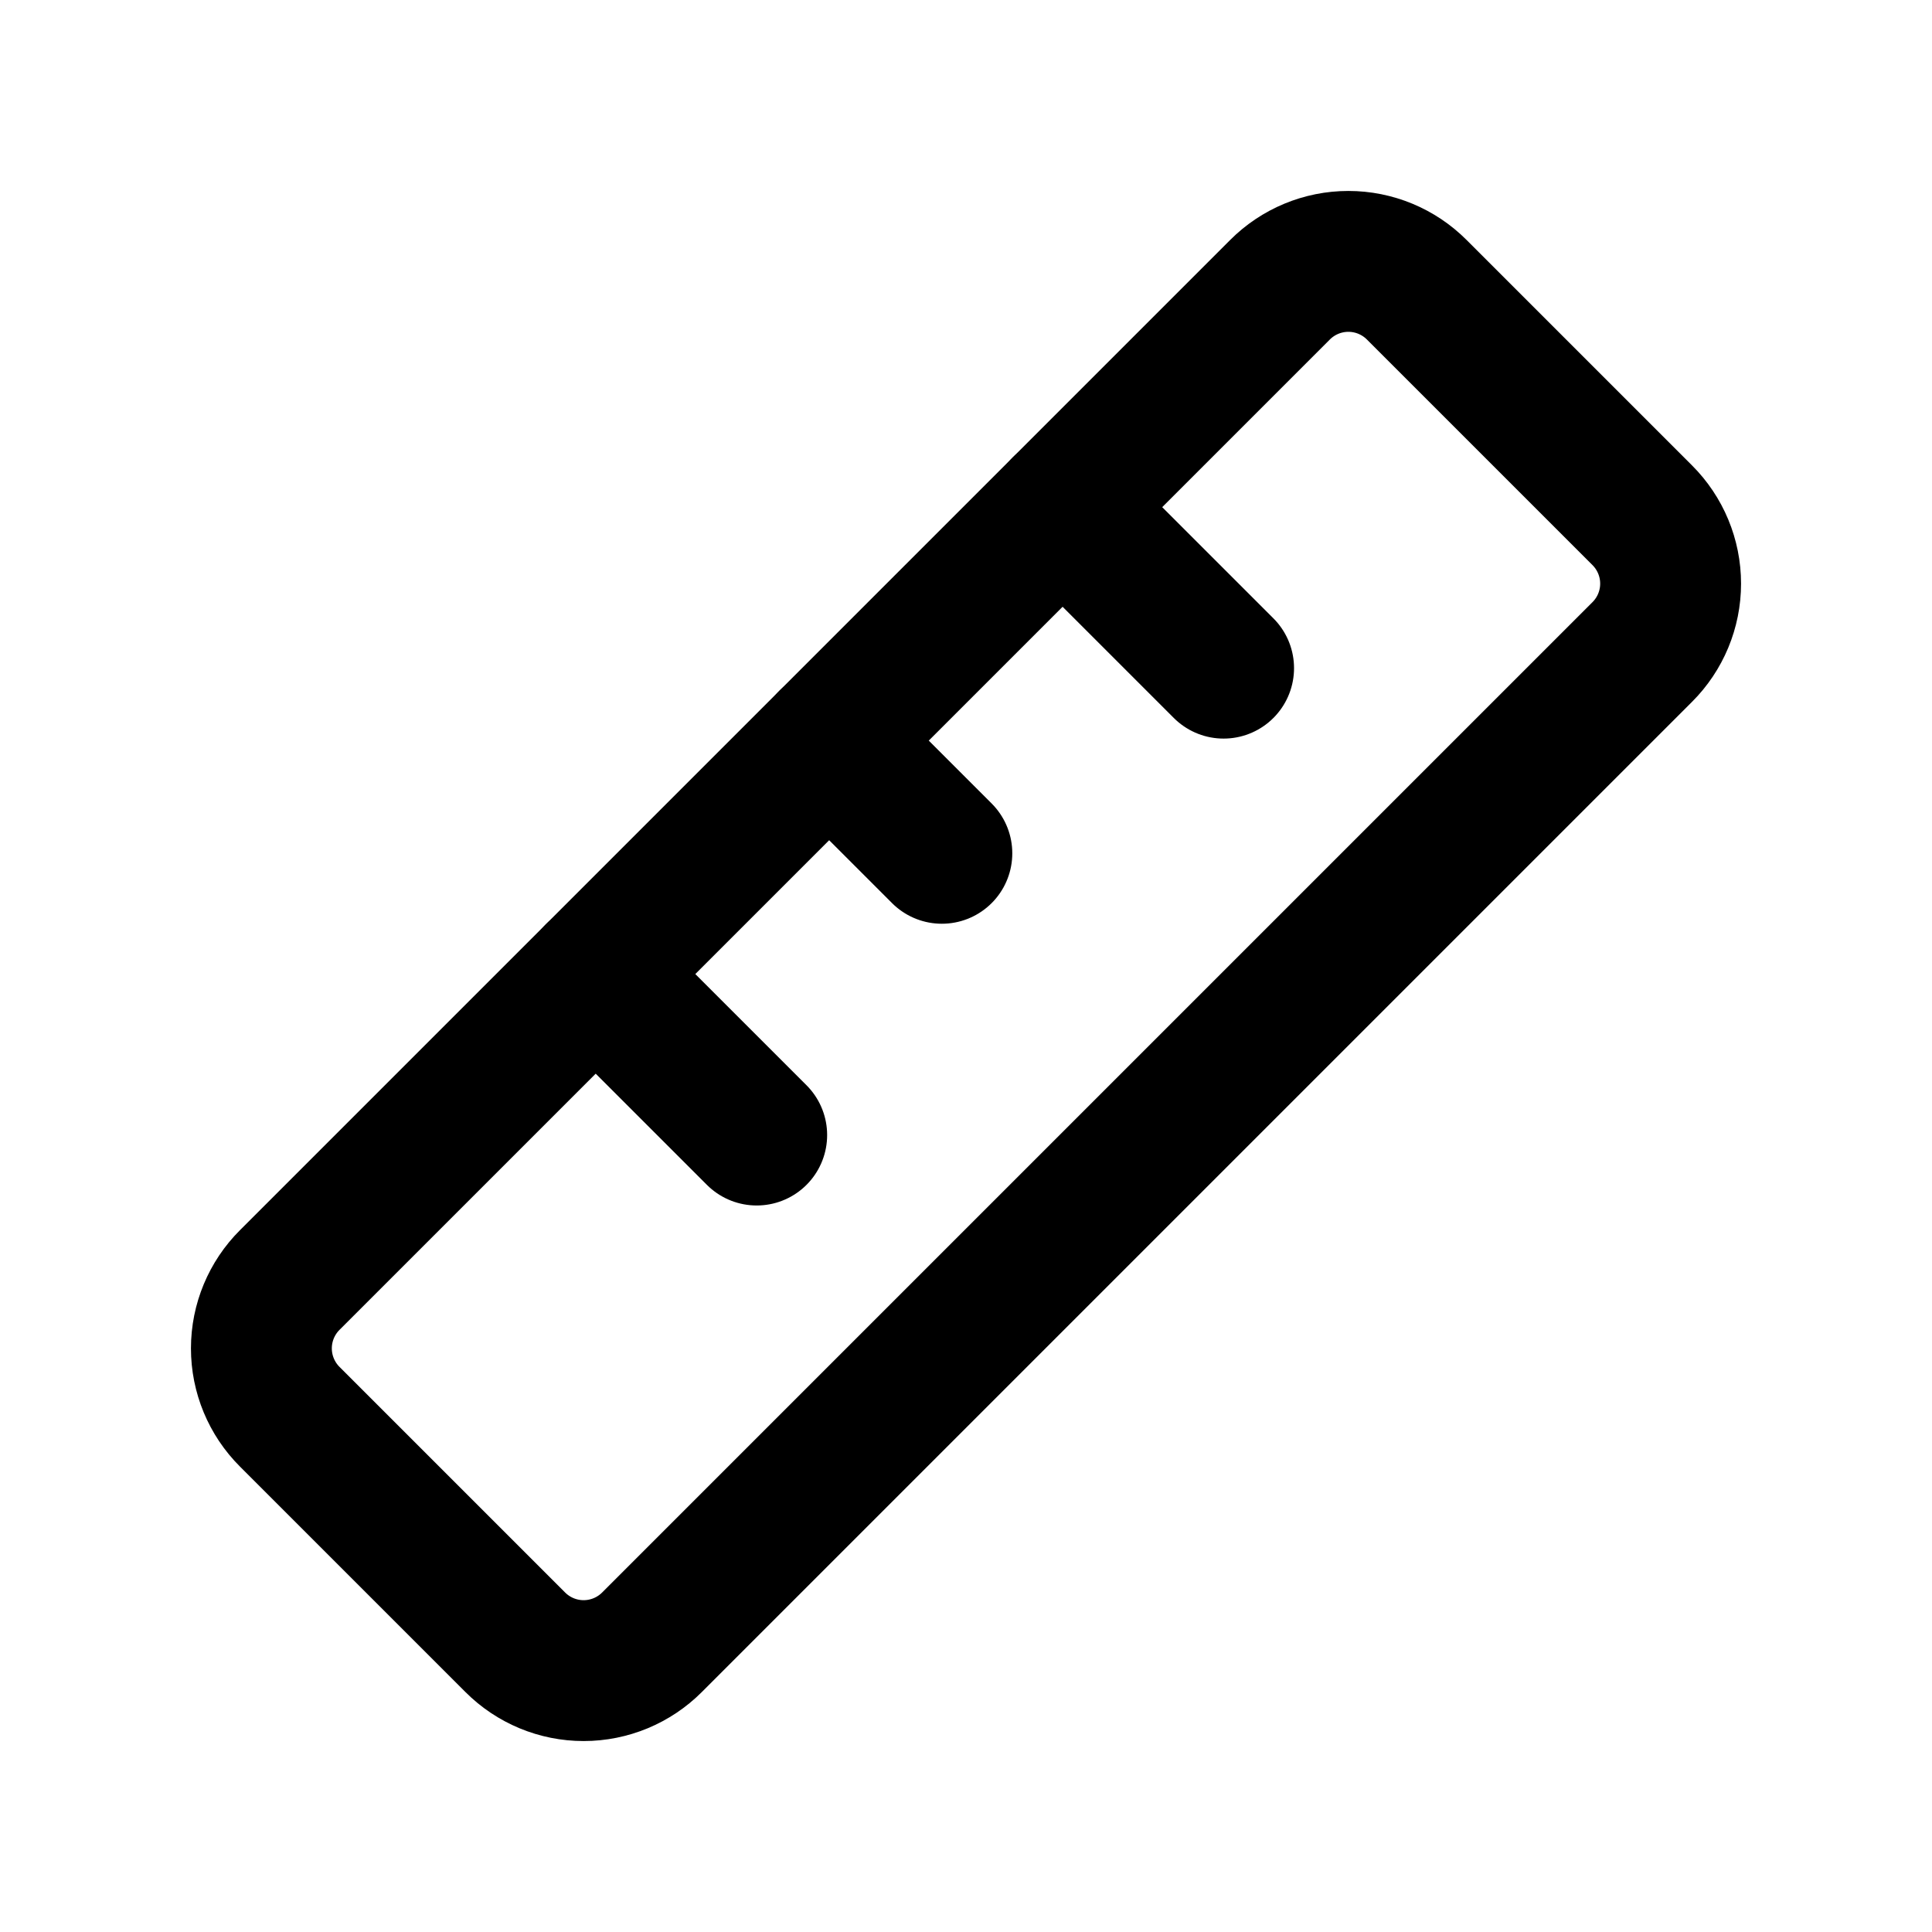
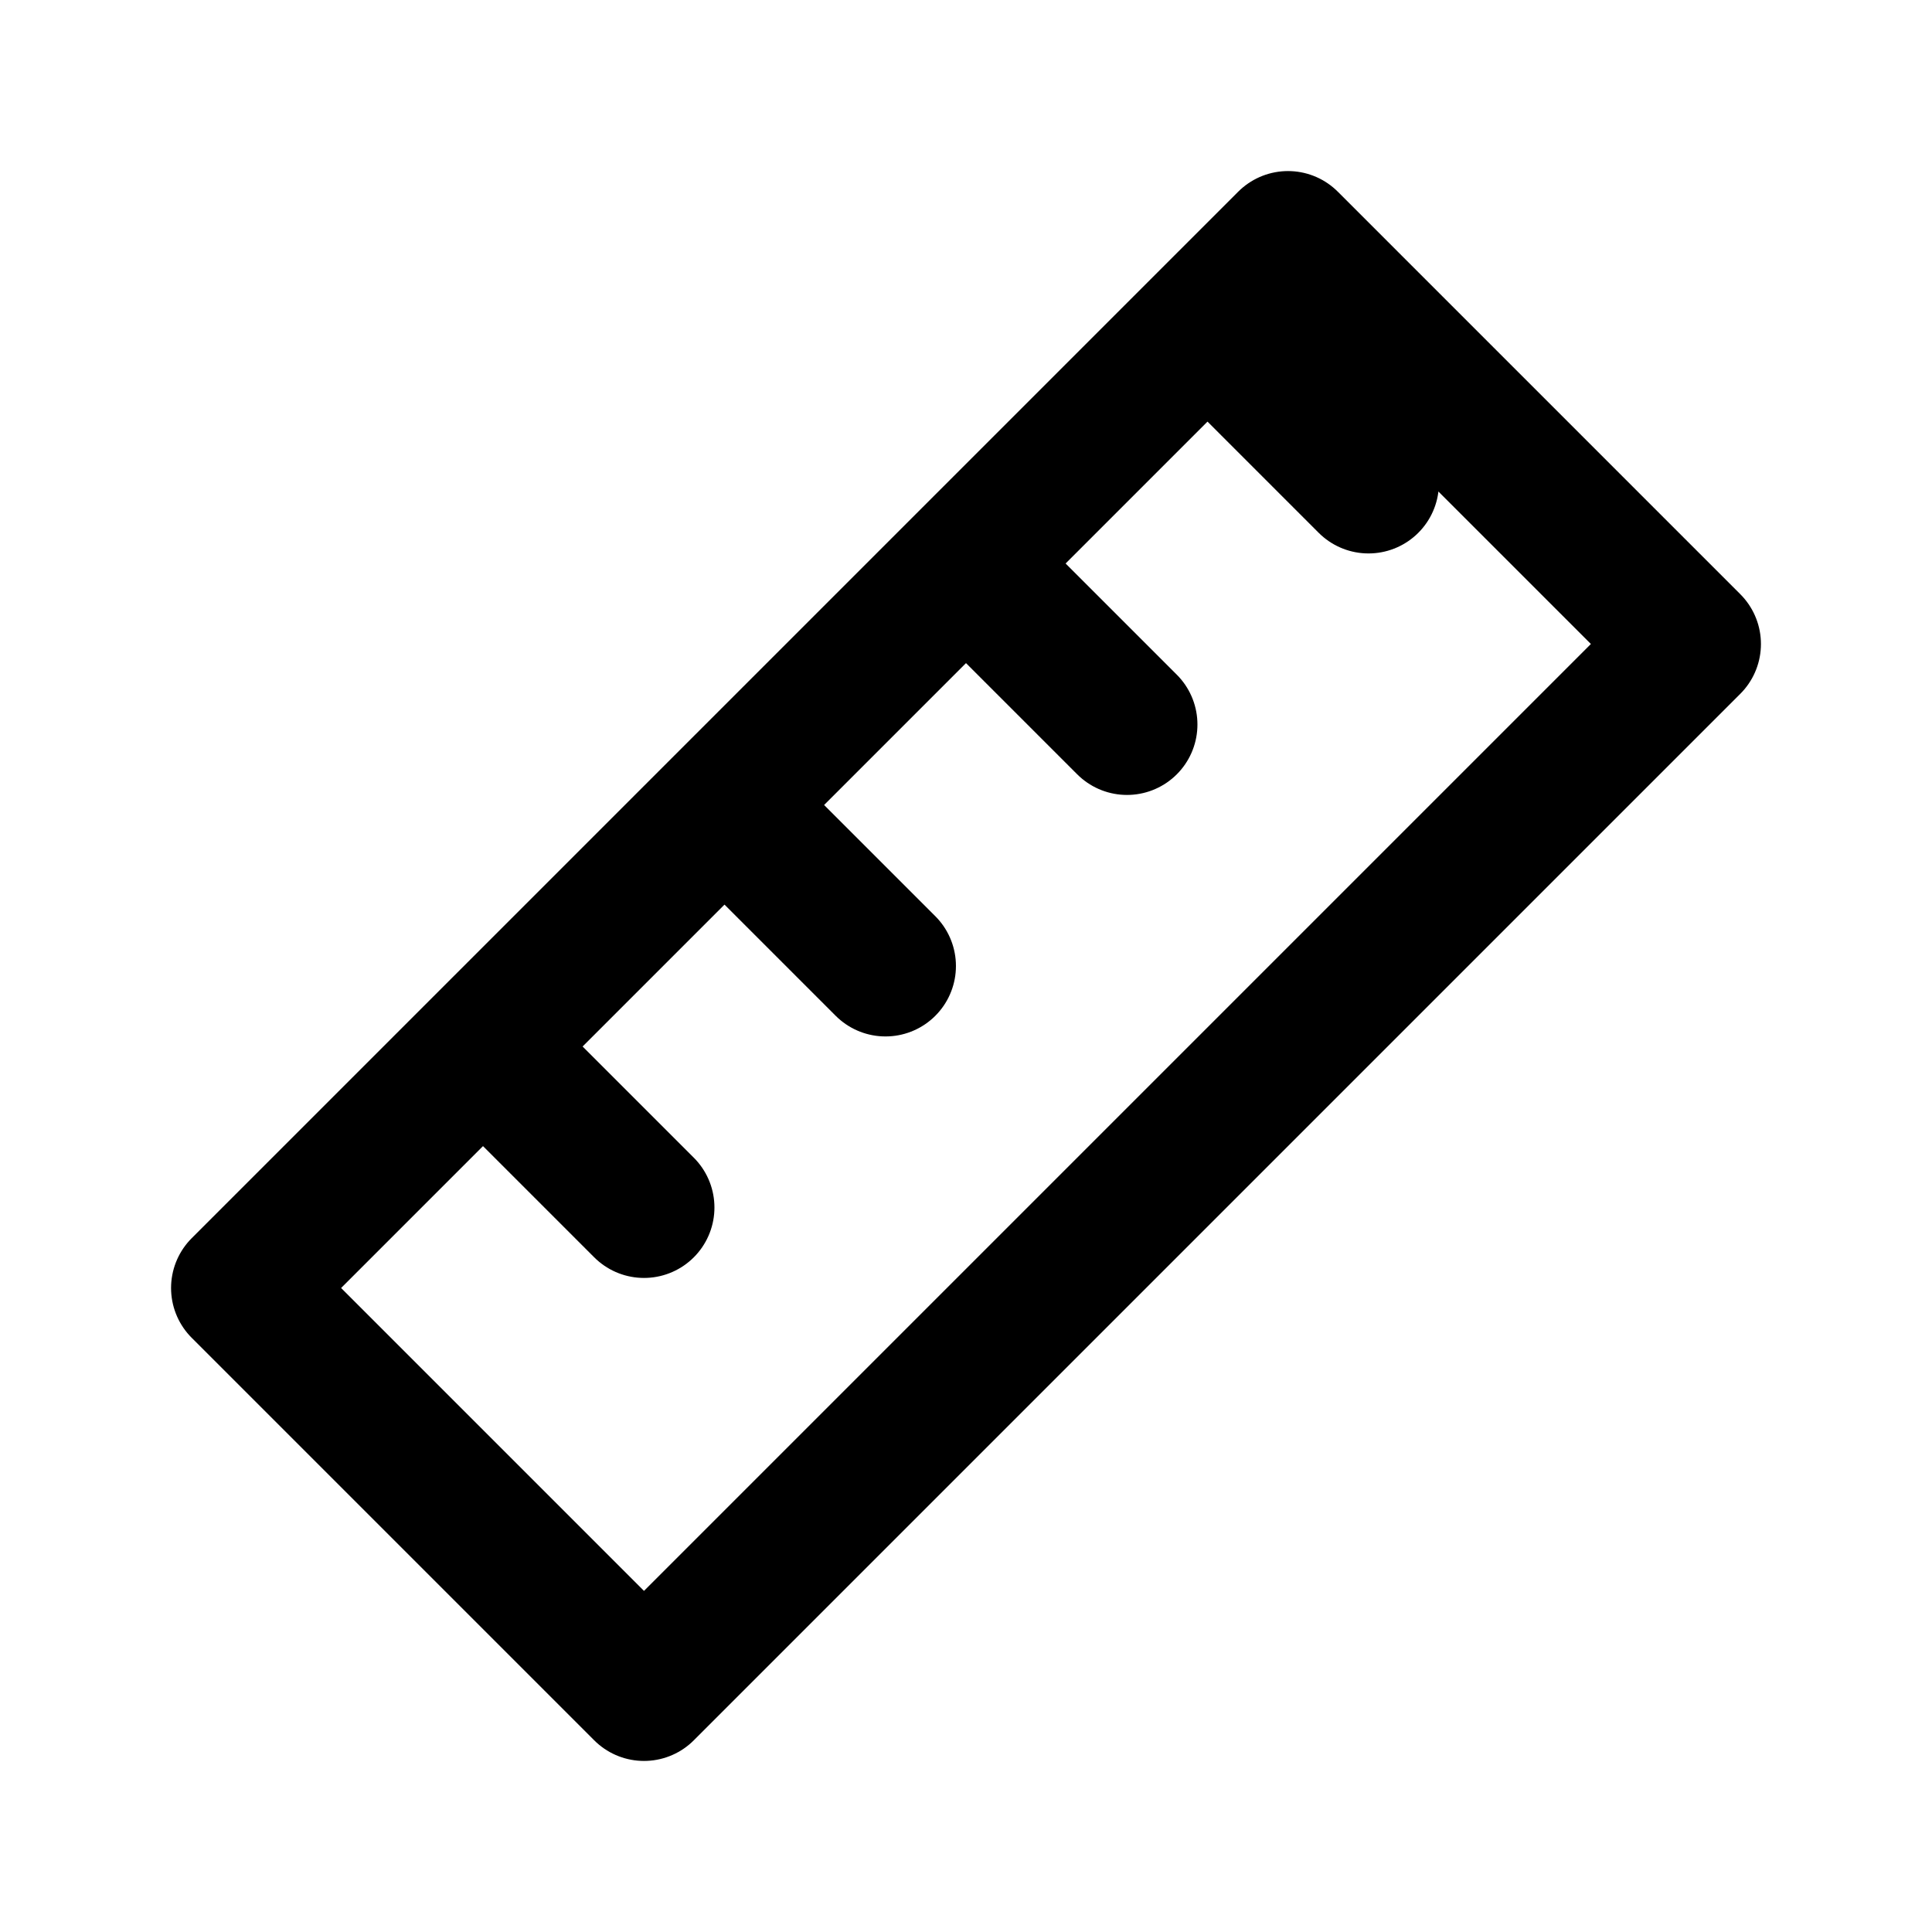
<svg xmlns="http://www.w3.org/2000/svg" width="24" height="24" viewBox="0 0 24 24" fill="none" stroke="currentColor" stroke-width="1.75" stroke-linecap="round" stroke-linejoin="round">
-   <path d="M3.6 15.9 15.9 3.6a1.2 1.2 0 0 1 1.7 0l2.8 2.8a1.2 1.2 0 0 1 0 1.7L8.1 20.4a1.2 1.2 0 0 1-1.7 0l-2.8-2.8a1.2 1.2 0 0 1 0-1.7z" />
-   <path d="M7.4 12.1l2 2M10.3 9.2l1.4 1.4M13.2 6.3l2 2" />
+   <path d="m3 16 13-13 5 5L8 21zM12 7l2 2M9 10l2 2M6 13l2 2M15 4l2 2" />
</svg>
